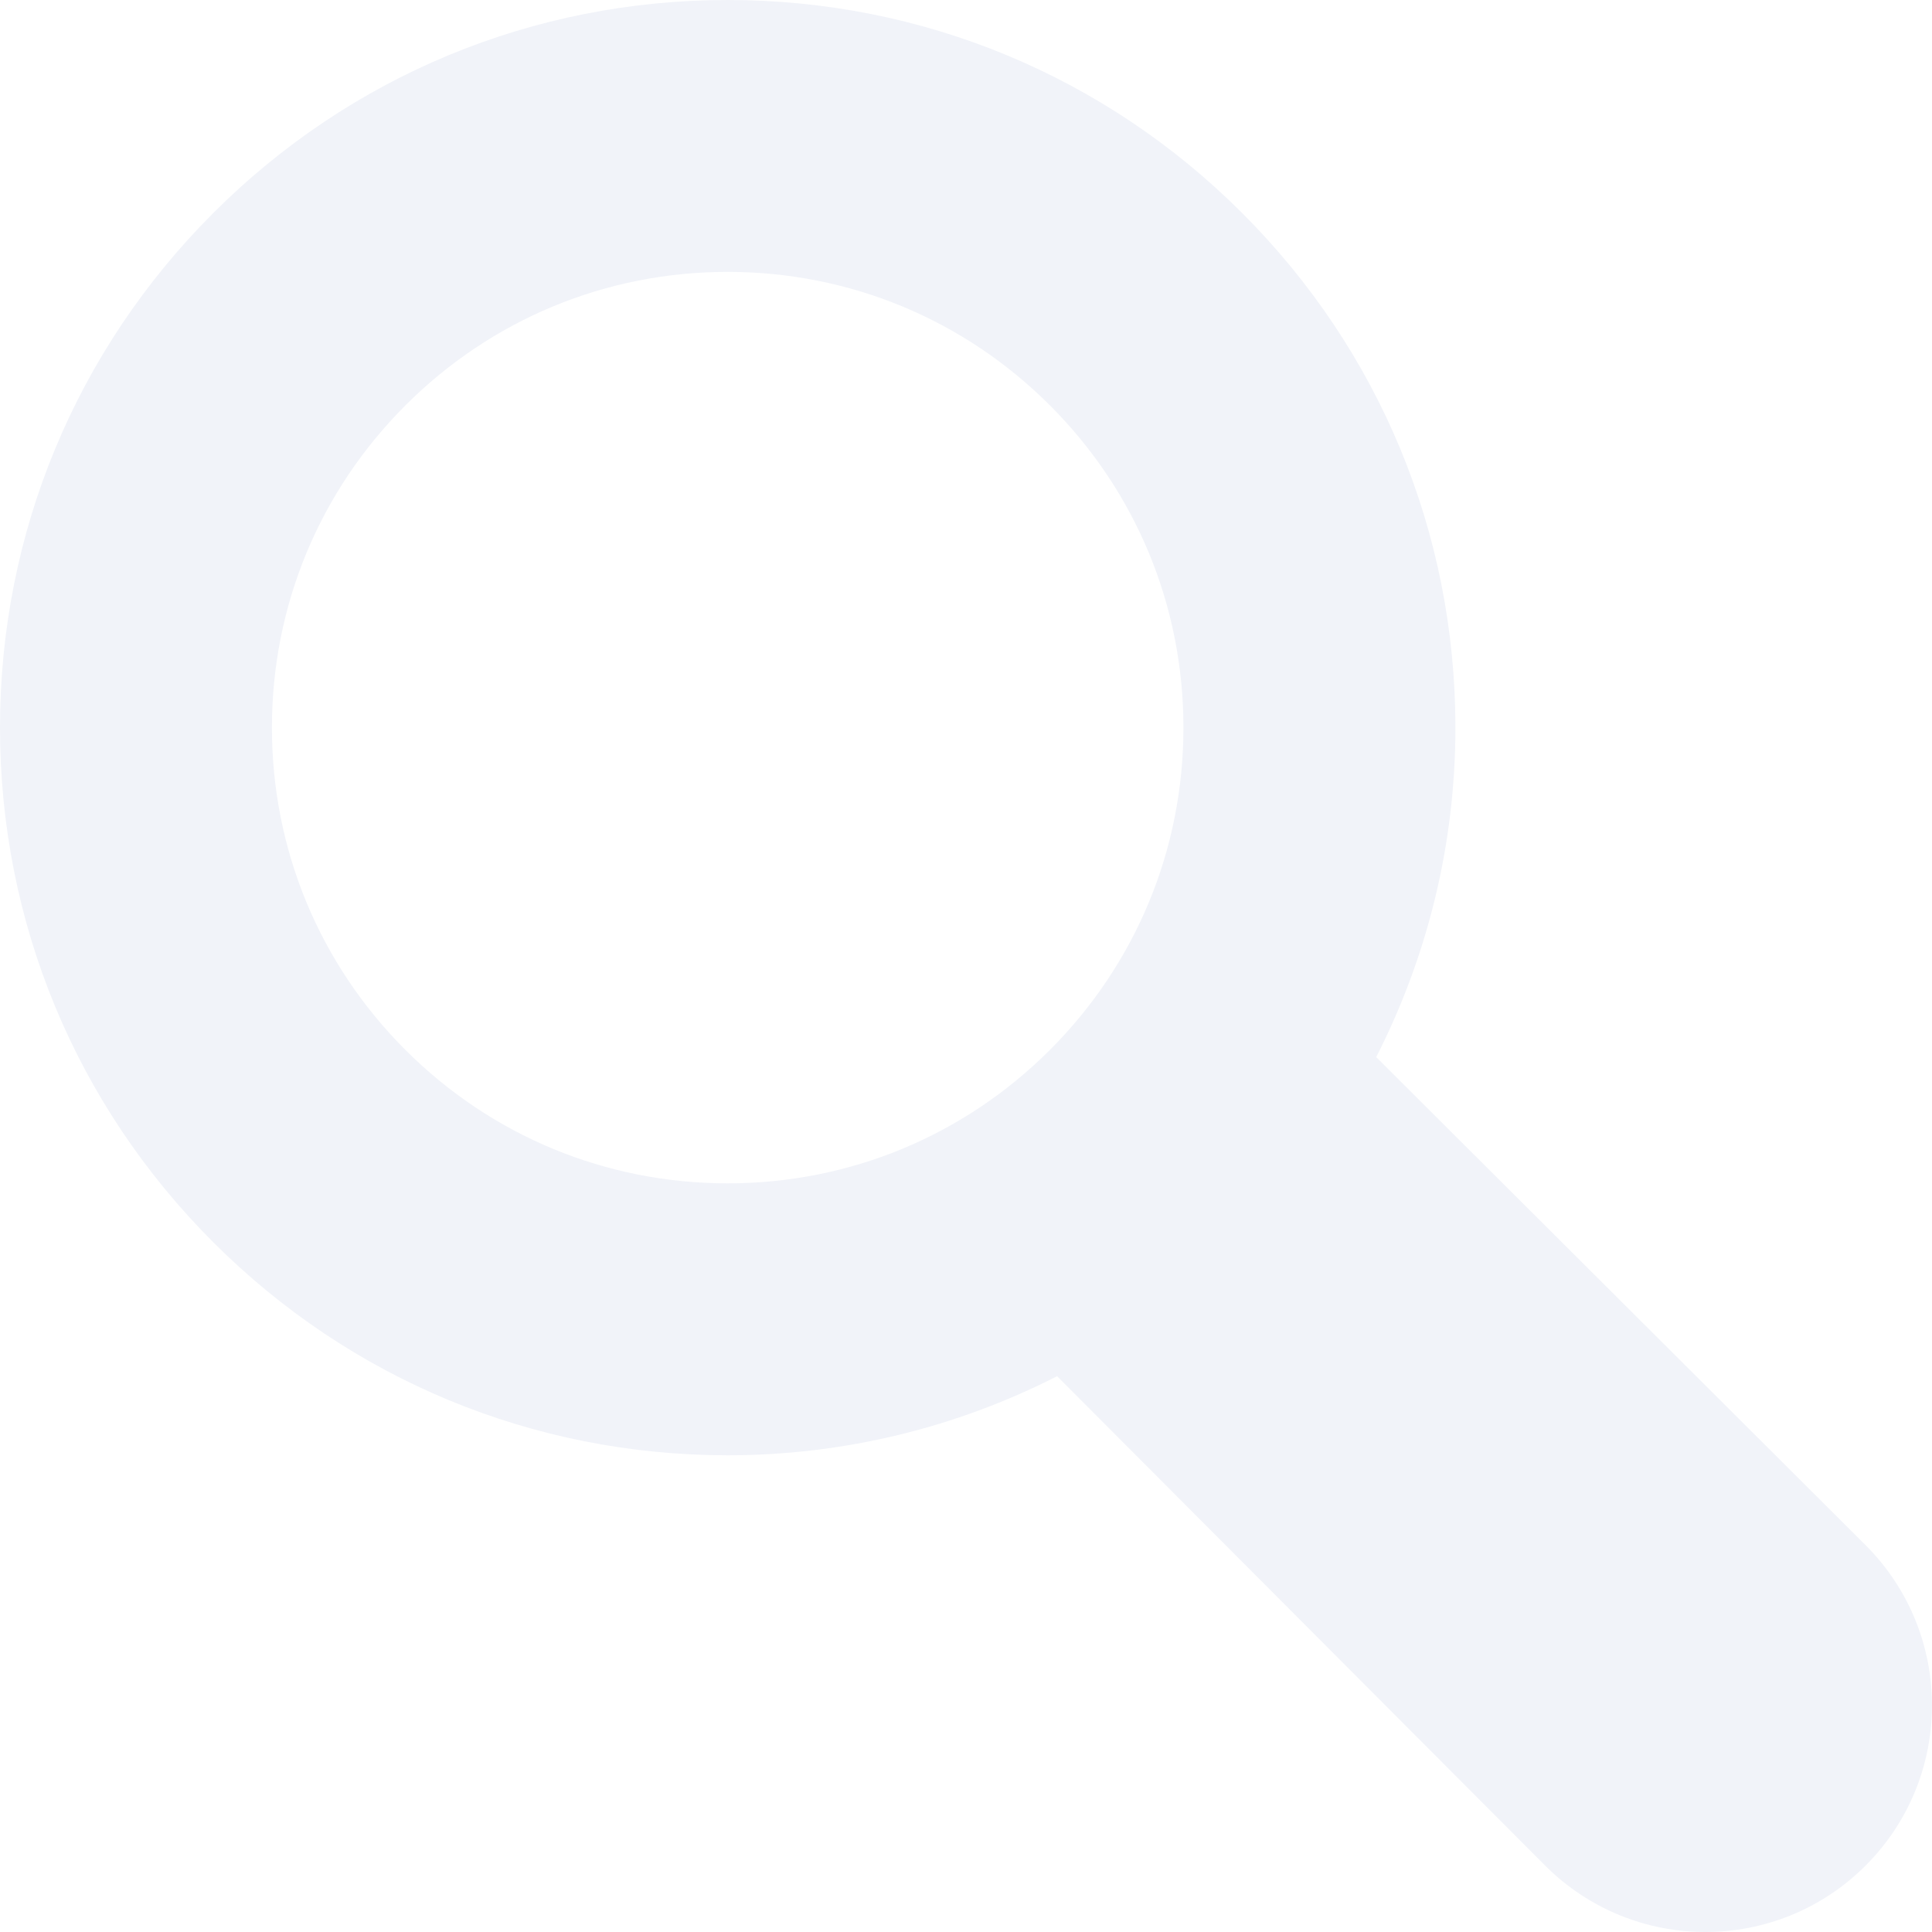
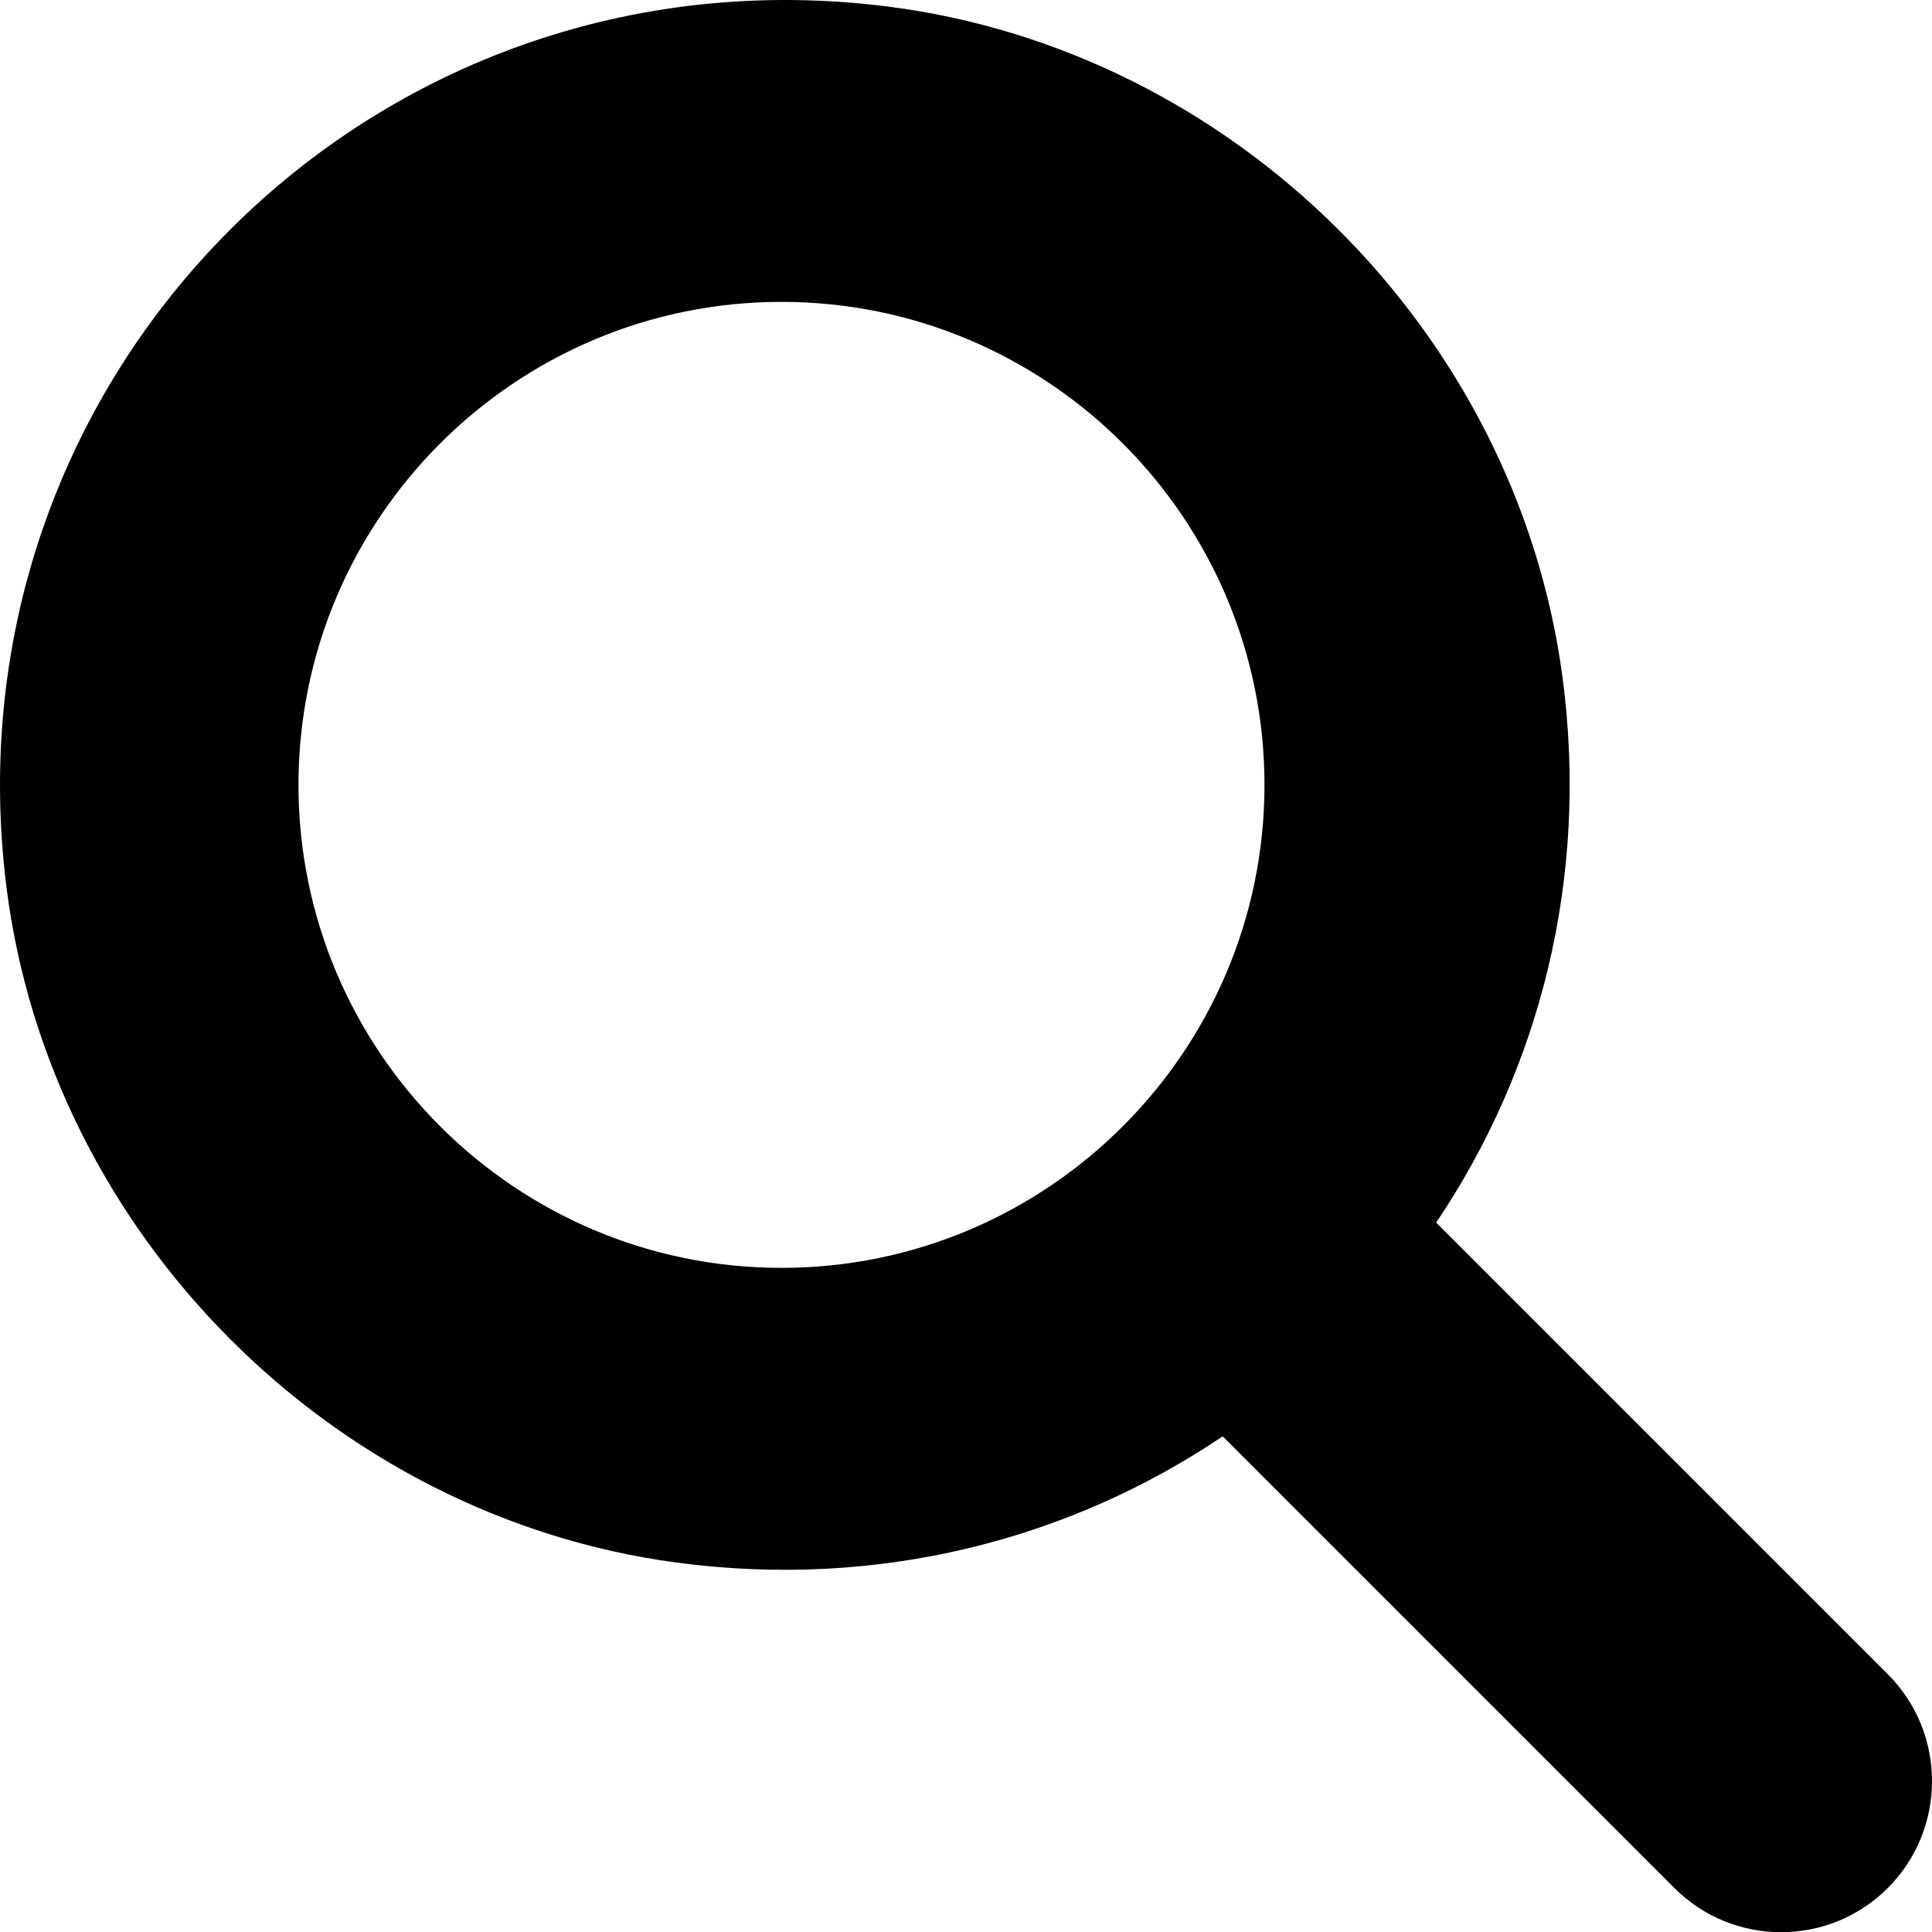
- <svg xmlns="http://www.w3.org/2000/svg" version="1.1" id="Capa_1" x="0px" y="0px" width="45.008px" height="45.009px" viewBox="0 0 45.008 45.009" style="enable-background:new 0 0 45.008 45.009;" xml:space="preserve">
-   <g>
-     <path d="M43.462,35.997l-11.401-11.37c1.197-2.352,1.845-4.962,1.845-7.676c0-4.528-1.765-8.785-4.966-11.986   C25.739,1.763,21.481,0,16.953,0C12.426,0,8.167,1.763,4.966,4.965C1.765,8.167,0,12.424,0,16.952   c0,4.528,1.764,8.785,4.966,11.986c3.201,3.202,7.459,4.965,11.986,4.965c2.714,0,5.325-0.646,7.675-1.842l11.371,11.402   c1.029,1.029,2.382,1.546,3.732,1.546c1.35,0,2.701-0.517,3.731-1.546C45.524,41.4,45.524,38.059,43.462,35.997z M9.444,24.459   c-2.005-2.006-3.109-4.671-3.109-7.507s1.104-5.502,3.11-7.508c2.005-2.005,4.671-3.11,7.507-3.11s5.502,1.104,7.508,3.11   c2.005,2.005,3.11,4.671,3.11,7.507s-1.105,5.502-3.11,7.508c-2.006,2.005-4.673,3.109-7.508,3.109   C14.117,27.568,11.451,26.465,9.444,24.459z" fill="#F1F3F9" />
-   </g>
+ <svg xmlns="http://www.w3.org/2000/svg" viewBox="0 0 512 512">
+   <path d="M500.3 443.7l-119.7-119.7c27.22-40.41 40.65-90.9 33.46-144.7C401.8 87.79 326.8 13.32 235.2 1.723C99.01-15.51-15.51 99.01 1.724 235.2c11.6 91.64 86.08 166.7 177.6 178.9c53.8 7.189 104.3-6.236 144.7-33.46l119.7 119.7c15.62 15.62 40.95 15.62 56.57 0C515.9 484.7 515.9 459.3 500.3 443.7zM79.1 208c0-70.58 57.42-128 128-128s128 57.42 128 128c0 70.58-57.42 128-128 128S79.1 278.6 79.1 208z" />
</svg>
